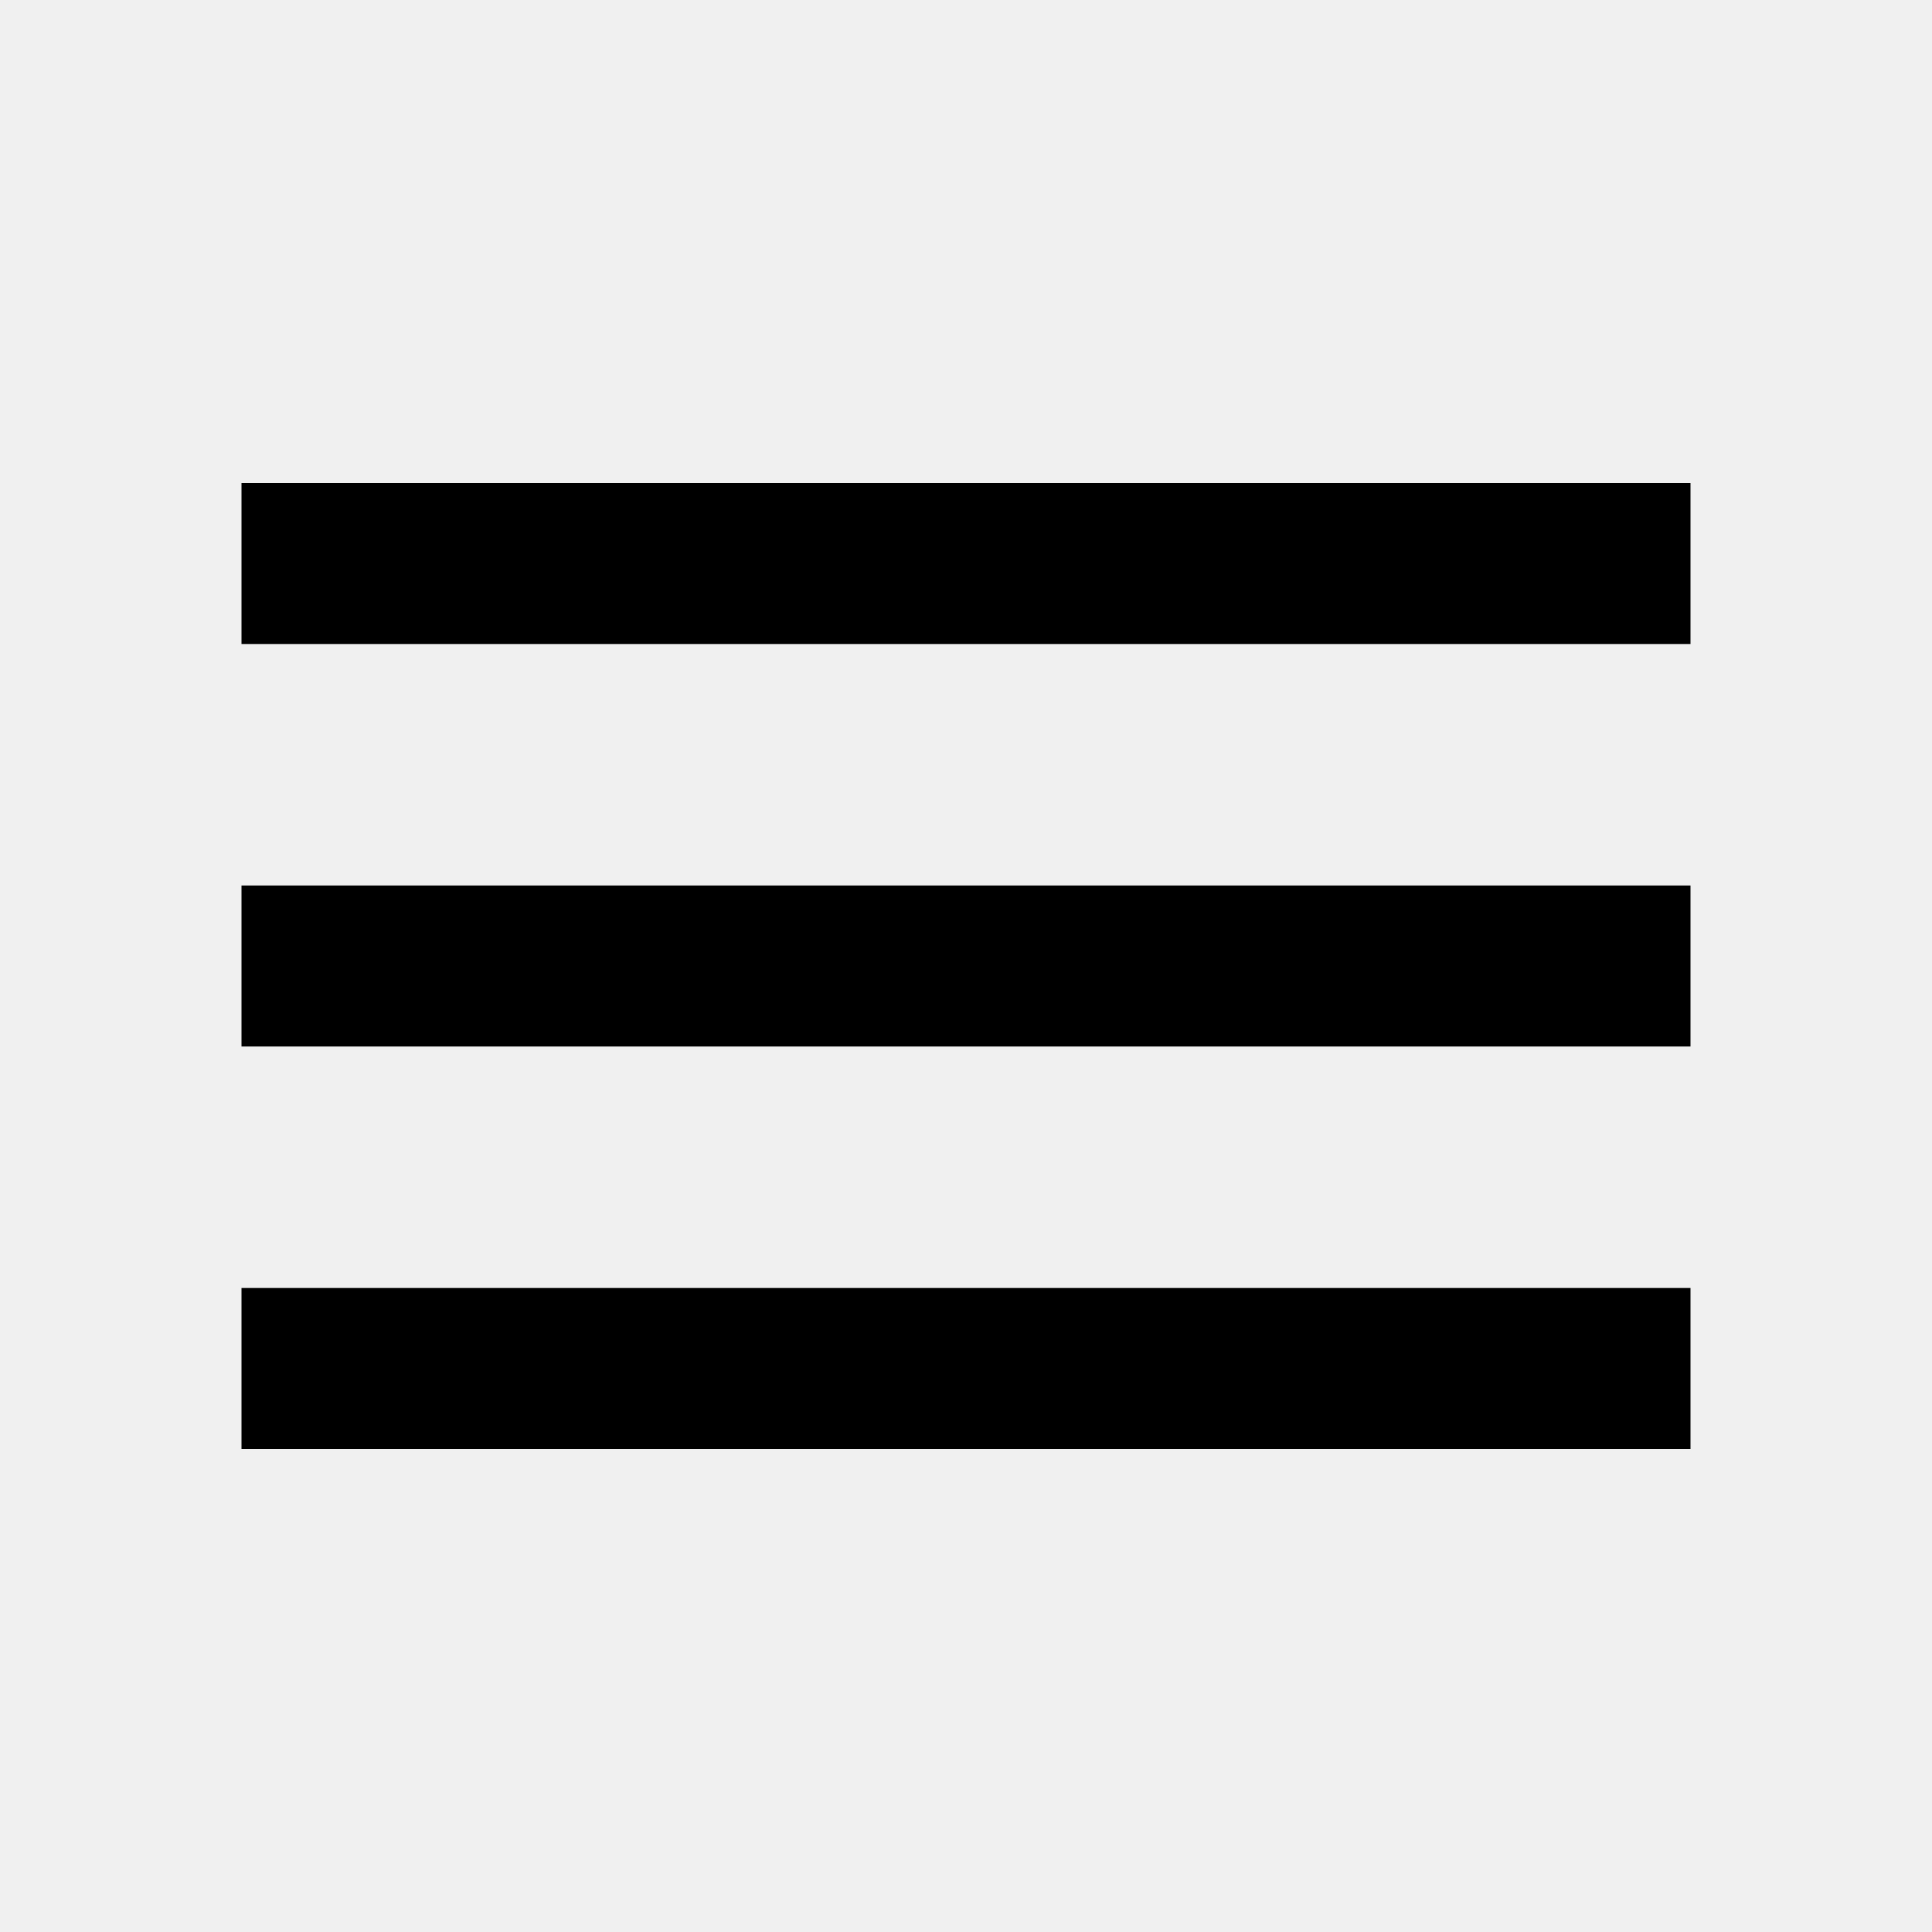
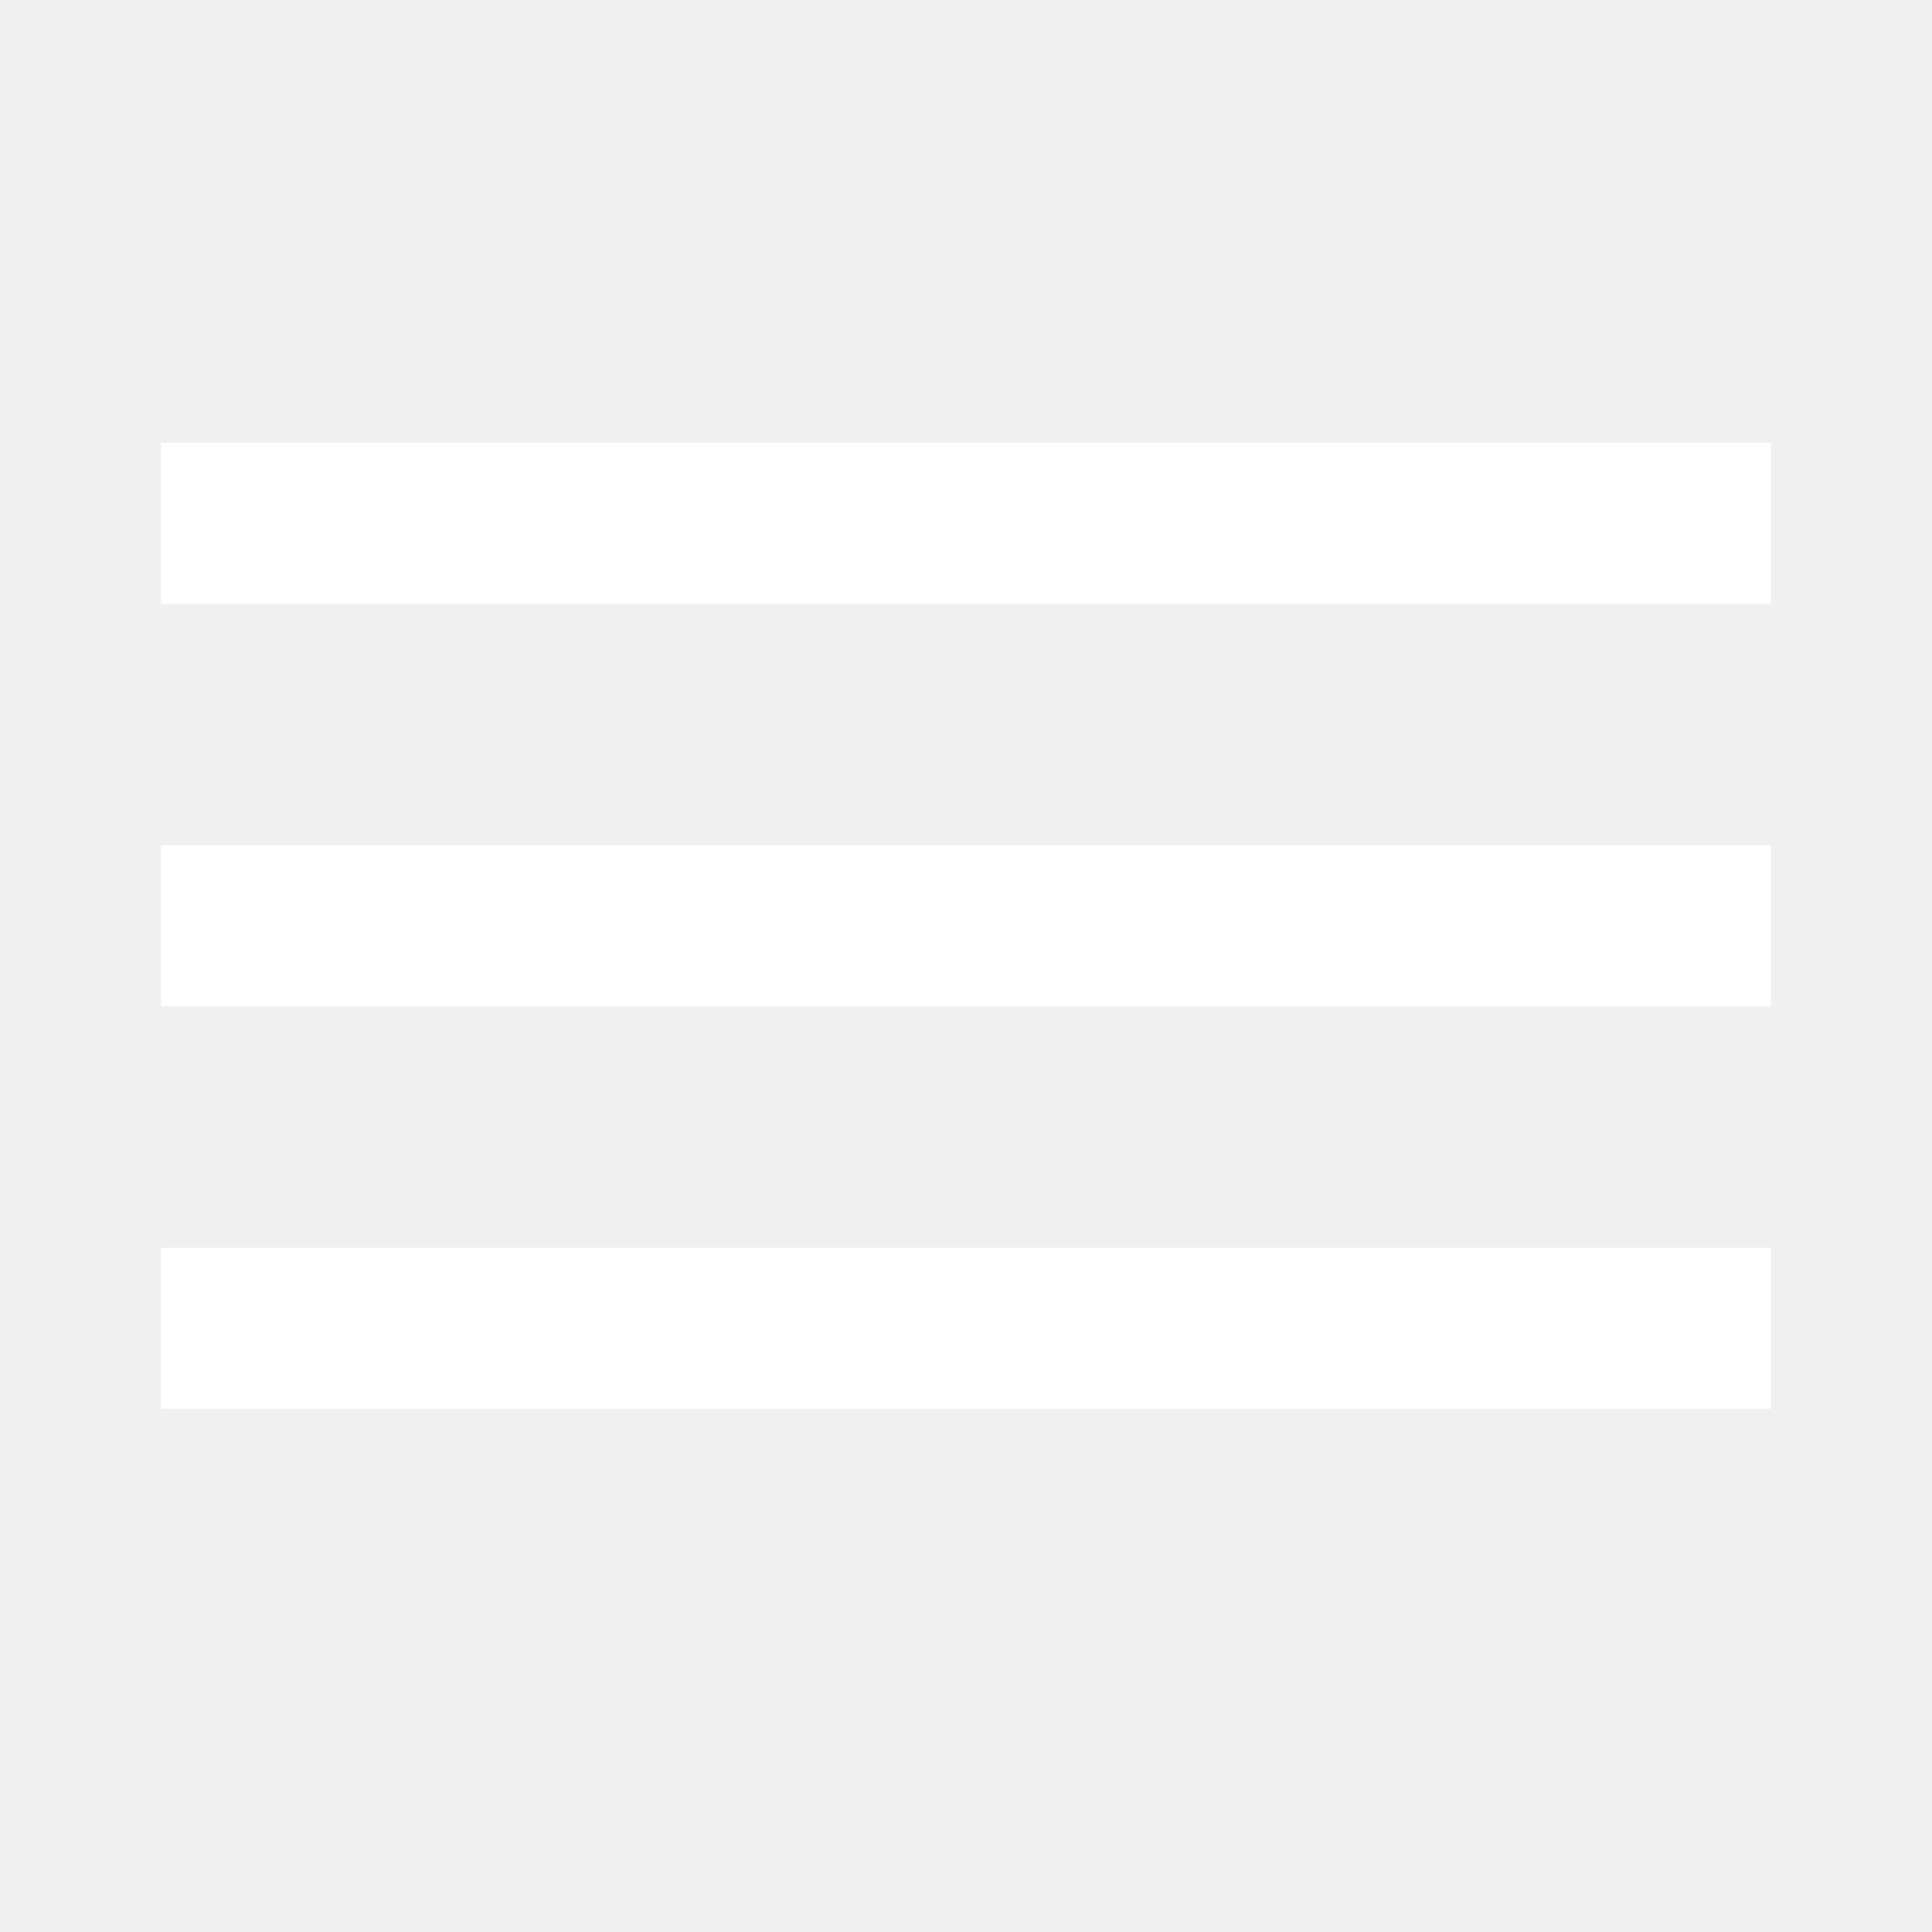
- <svg xmlns="http://www.w3.org/2000/svg" fill="#000000" height="18" viewBox="0 0 24 24" width="18">
+ <svg xmlns="http://www.w3.org/2000/svg" fill="#FFFFFF" height="24" viewBox="0 0 24 24" width="24">
+   <path d="M2 15.5v2h20v-2H2zm0-5v2h20v-2H2zm0-5v2h20v-2H2z" />
  <path d="M0 0h24v24H0z" fill="none" />
-   <path d="M3 18h18v-2H3v2zm0-5h18v-2H3v2zm0-7v2h18V6H3z" />
</svg>
